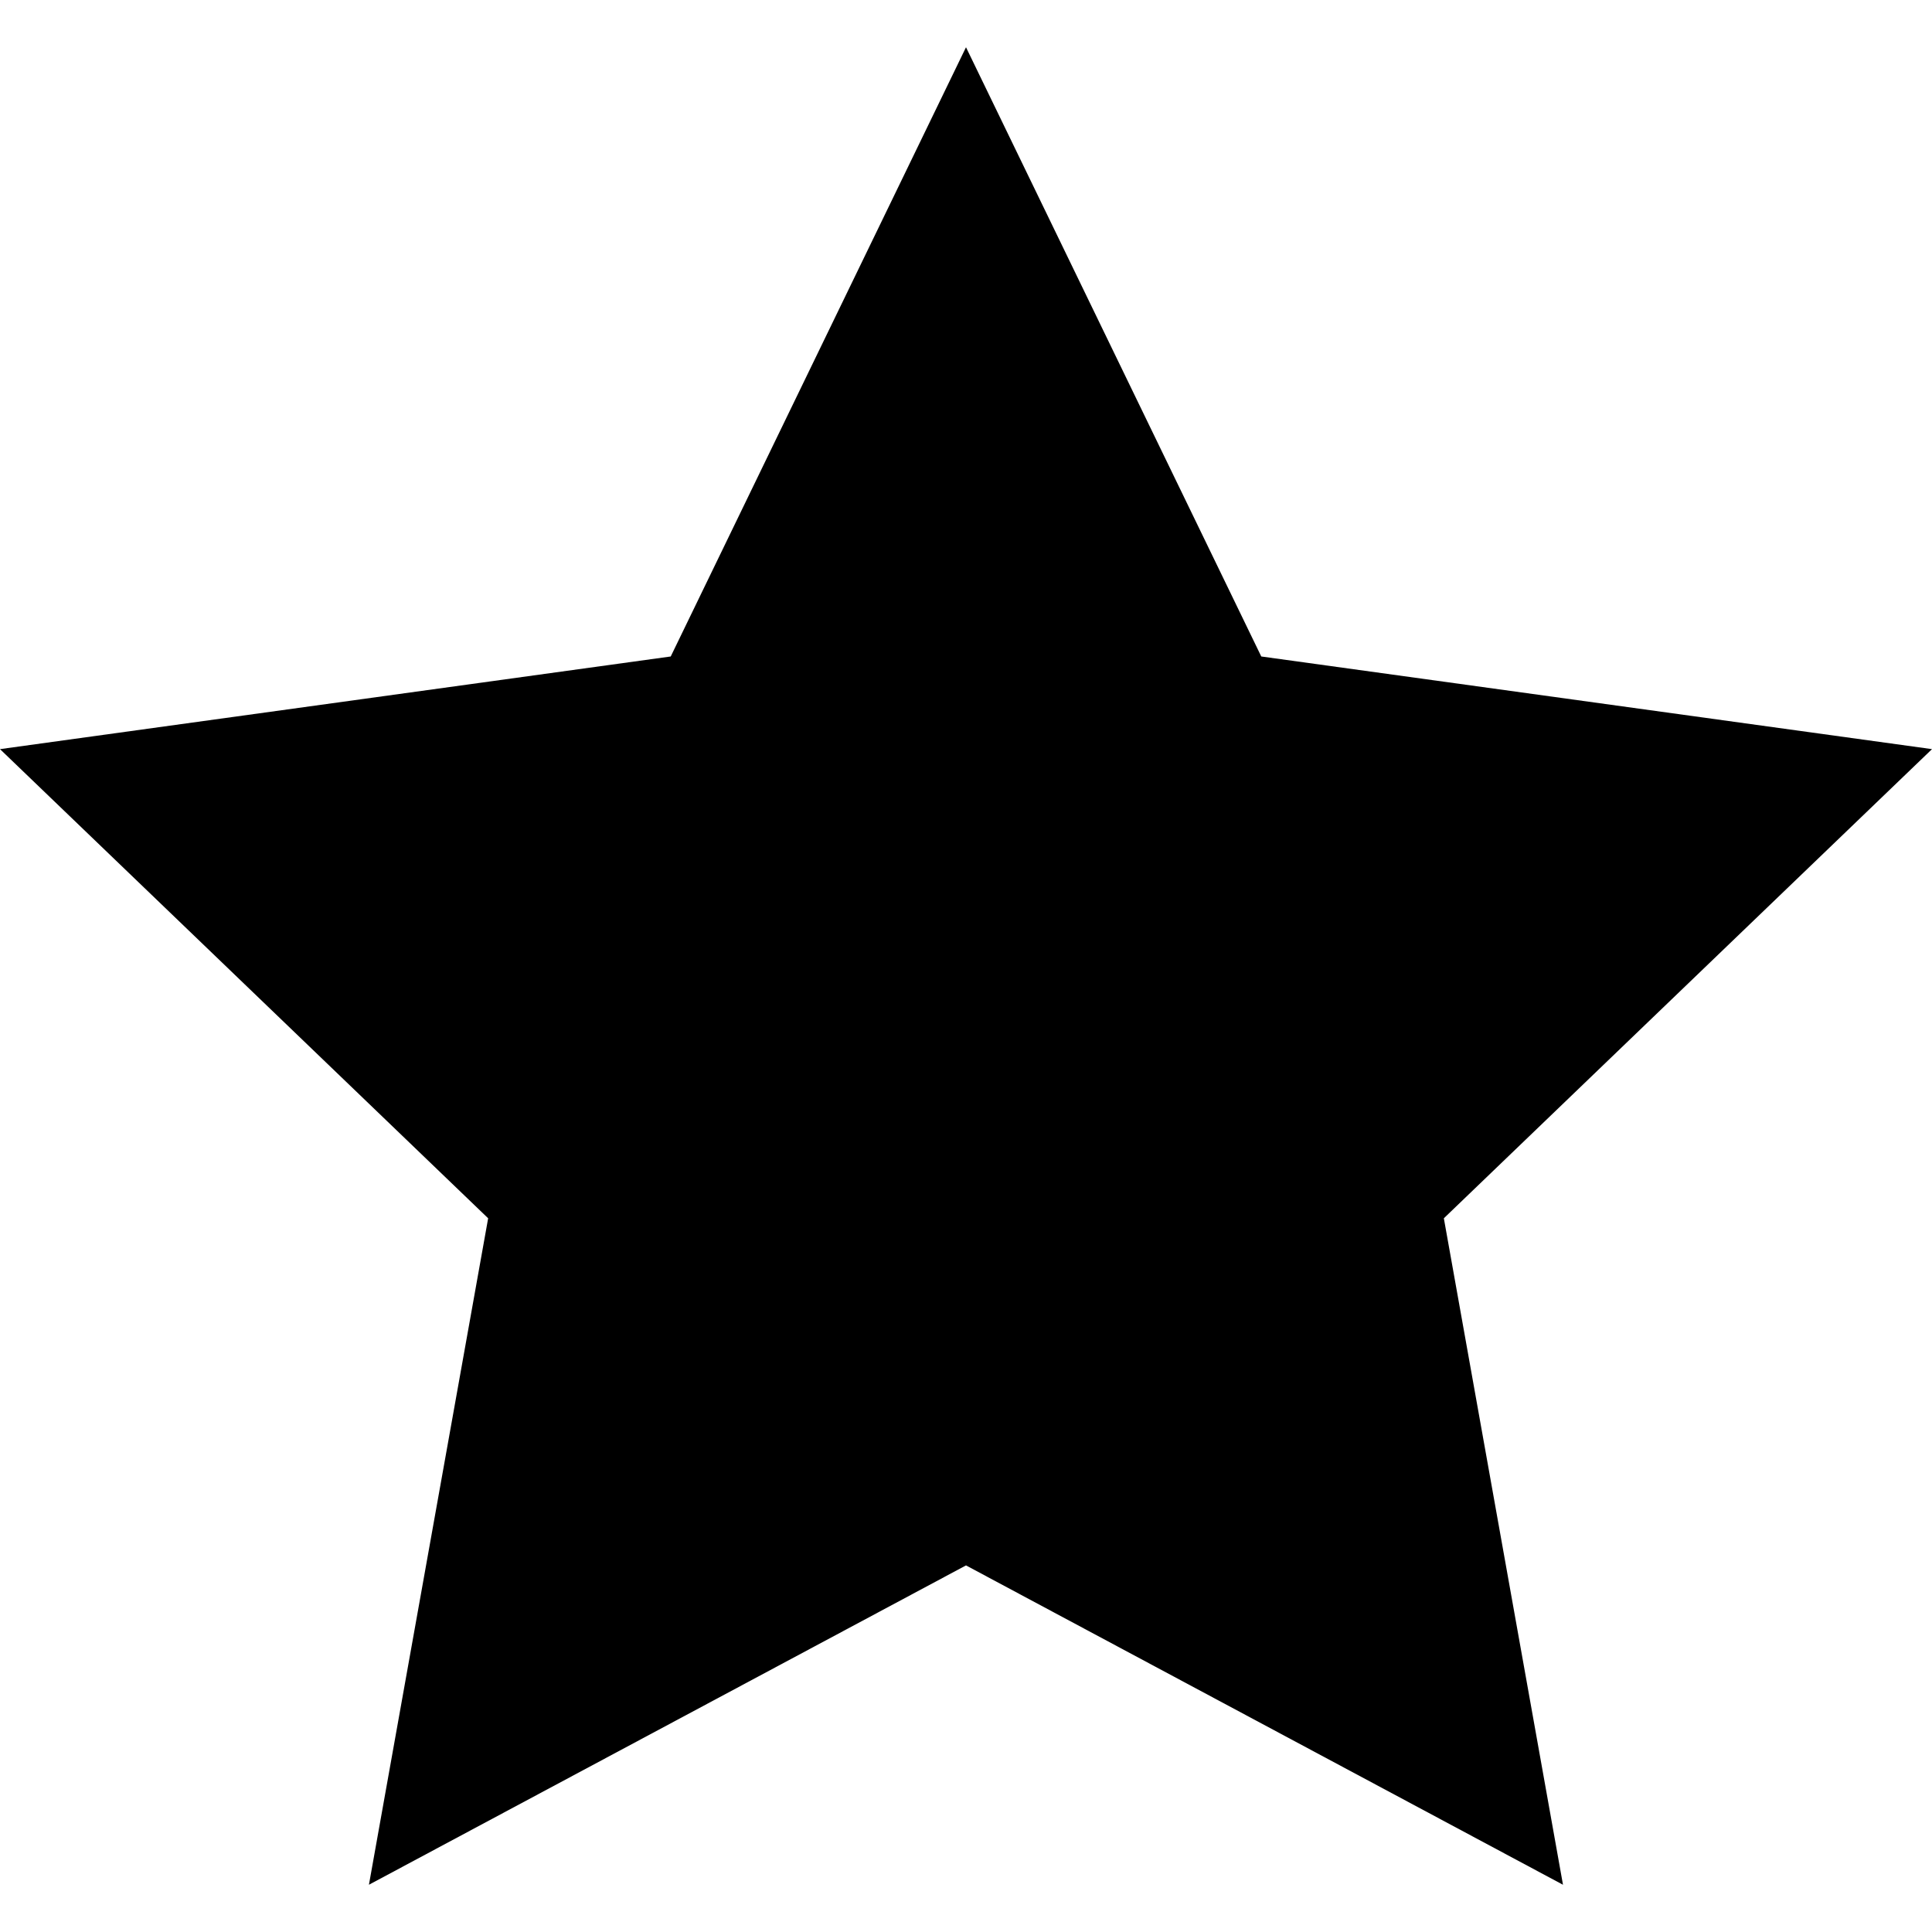
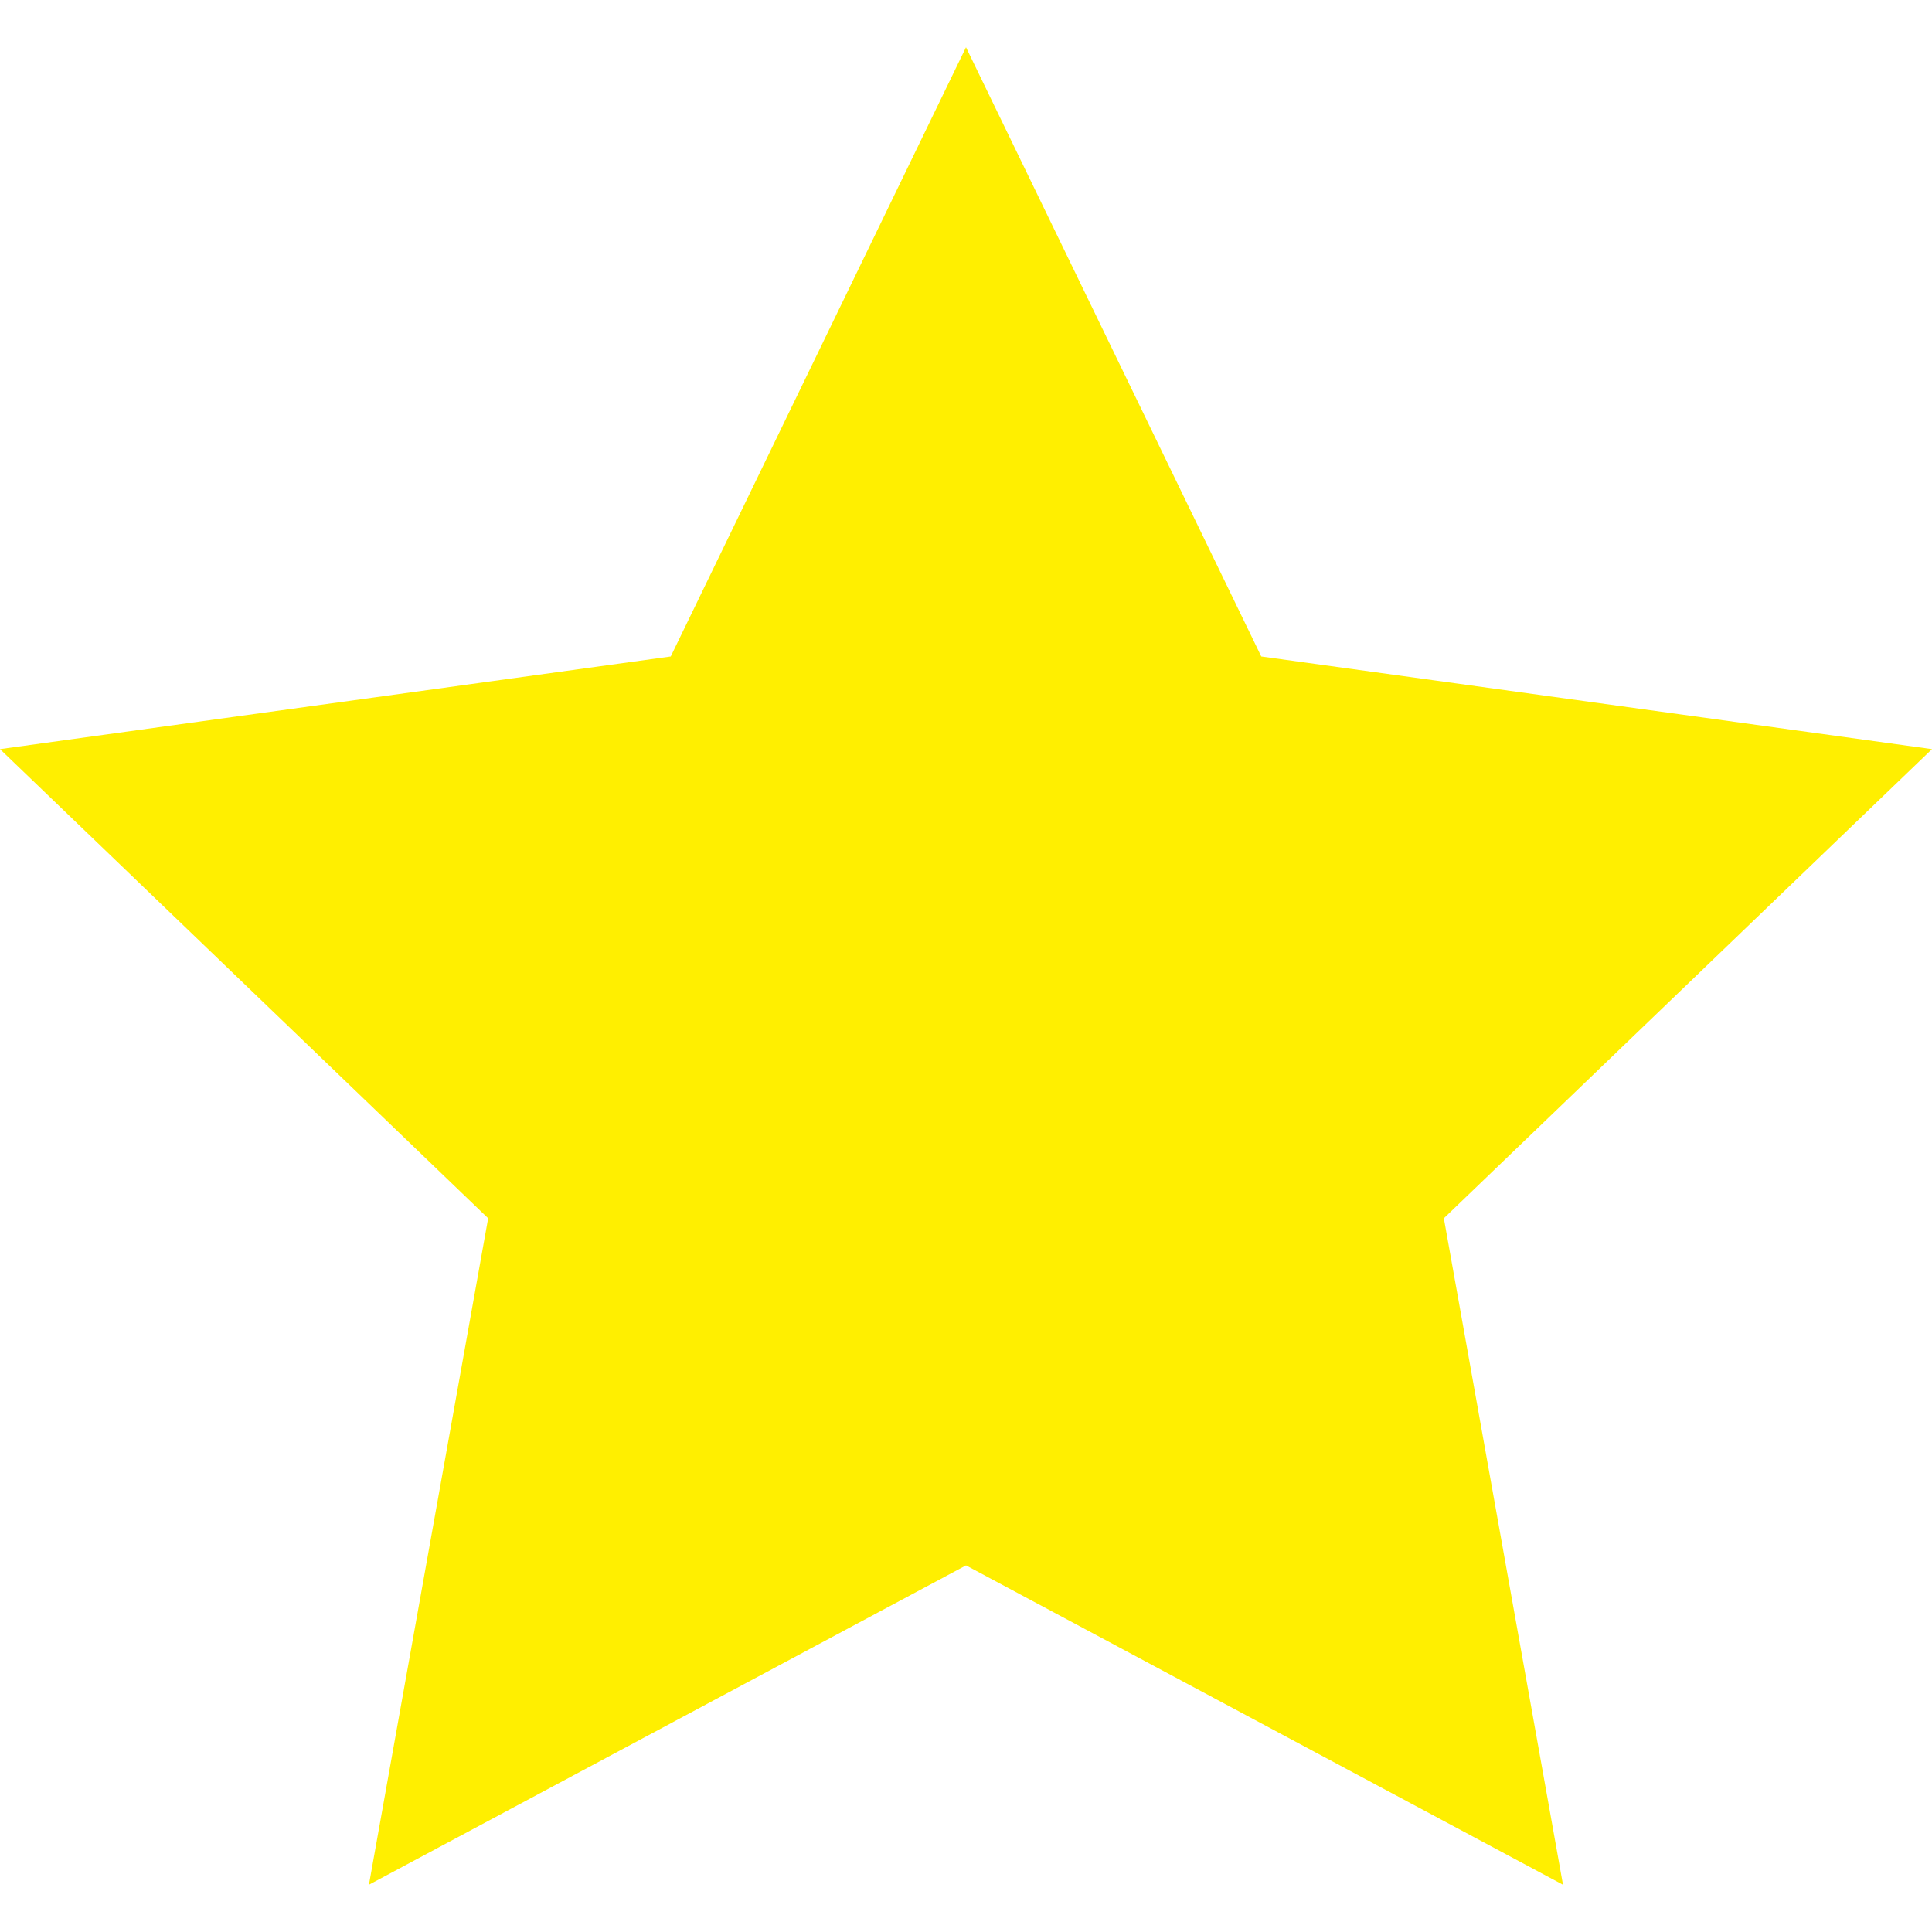
<svg xmlns="http://www.w3.org/2000/svg" width="24" height="24" viewBox="0 0 24 24">
-   <path d="M12 .587l3.668 7.568 8.332 1.151-6.064 5.828 1.48 8.279-7.416-3.967-7.417 3.967 1.481-8.279-6.064-5.828 8.332-1.151z" />
+   <path fill="#ffef00" d="M12 .587l3.668 7.568 8.332 1.151-6.064 5.828 1.48 8.279-7.416-3.967-7.417 3.967 1.481-8.279-6.064-5.828 8.332-1.151z" />
</svg>
